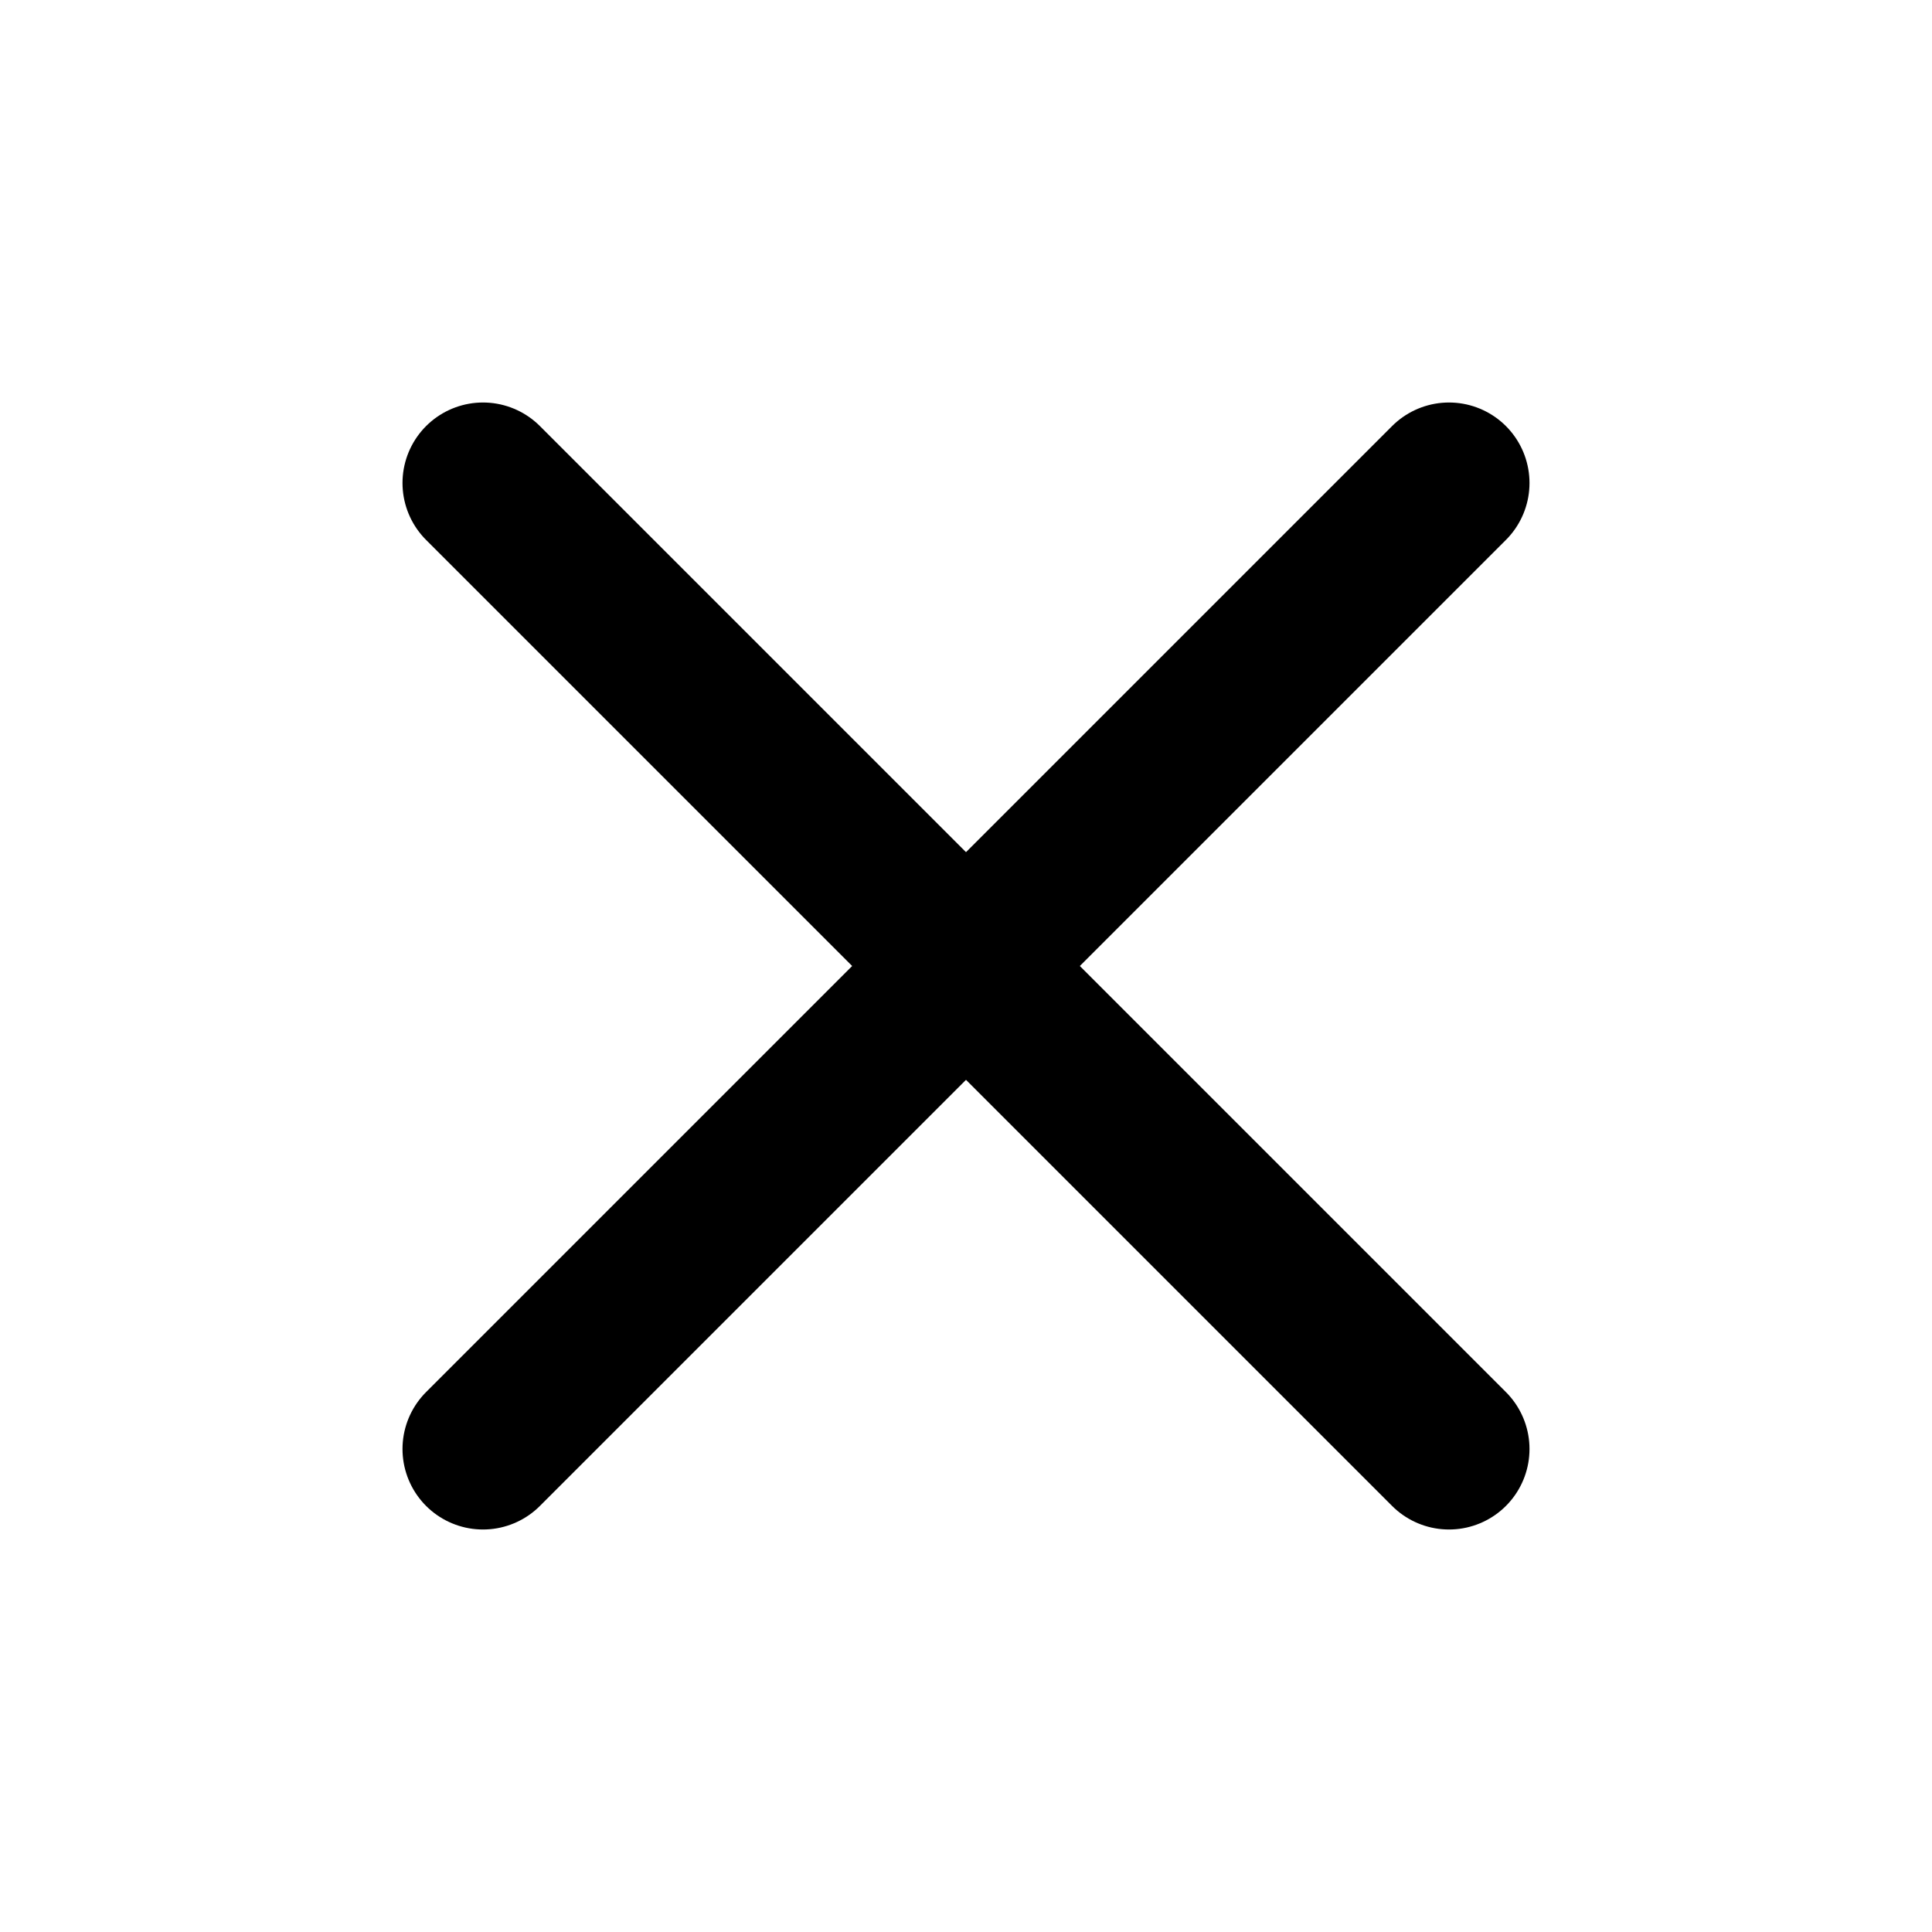
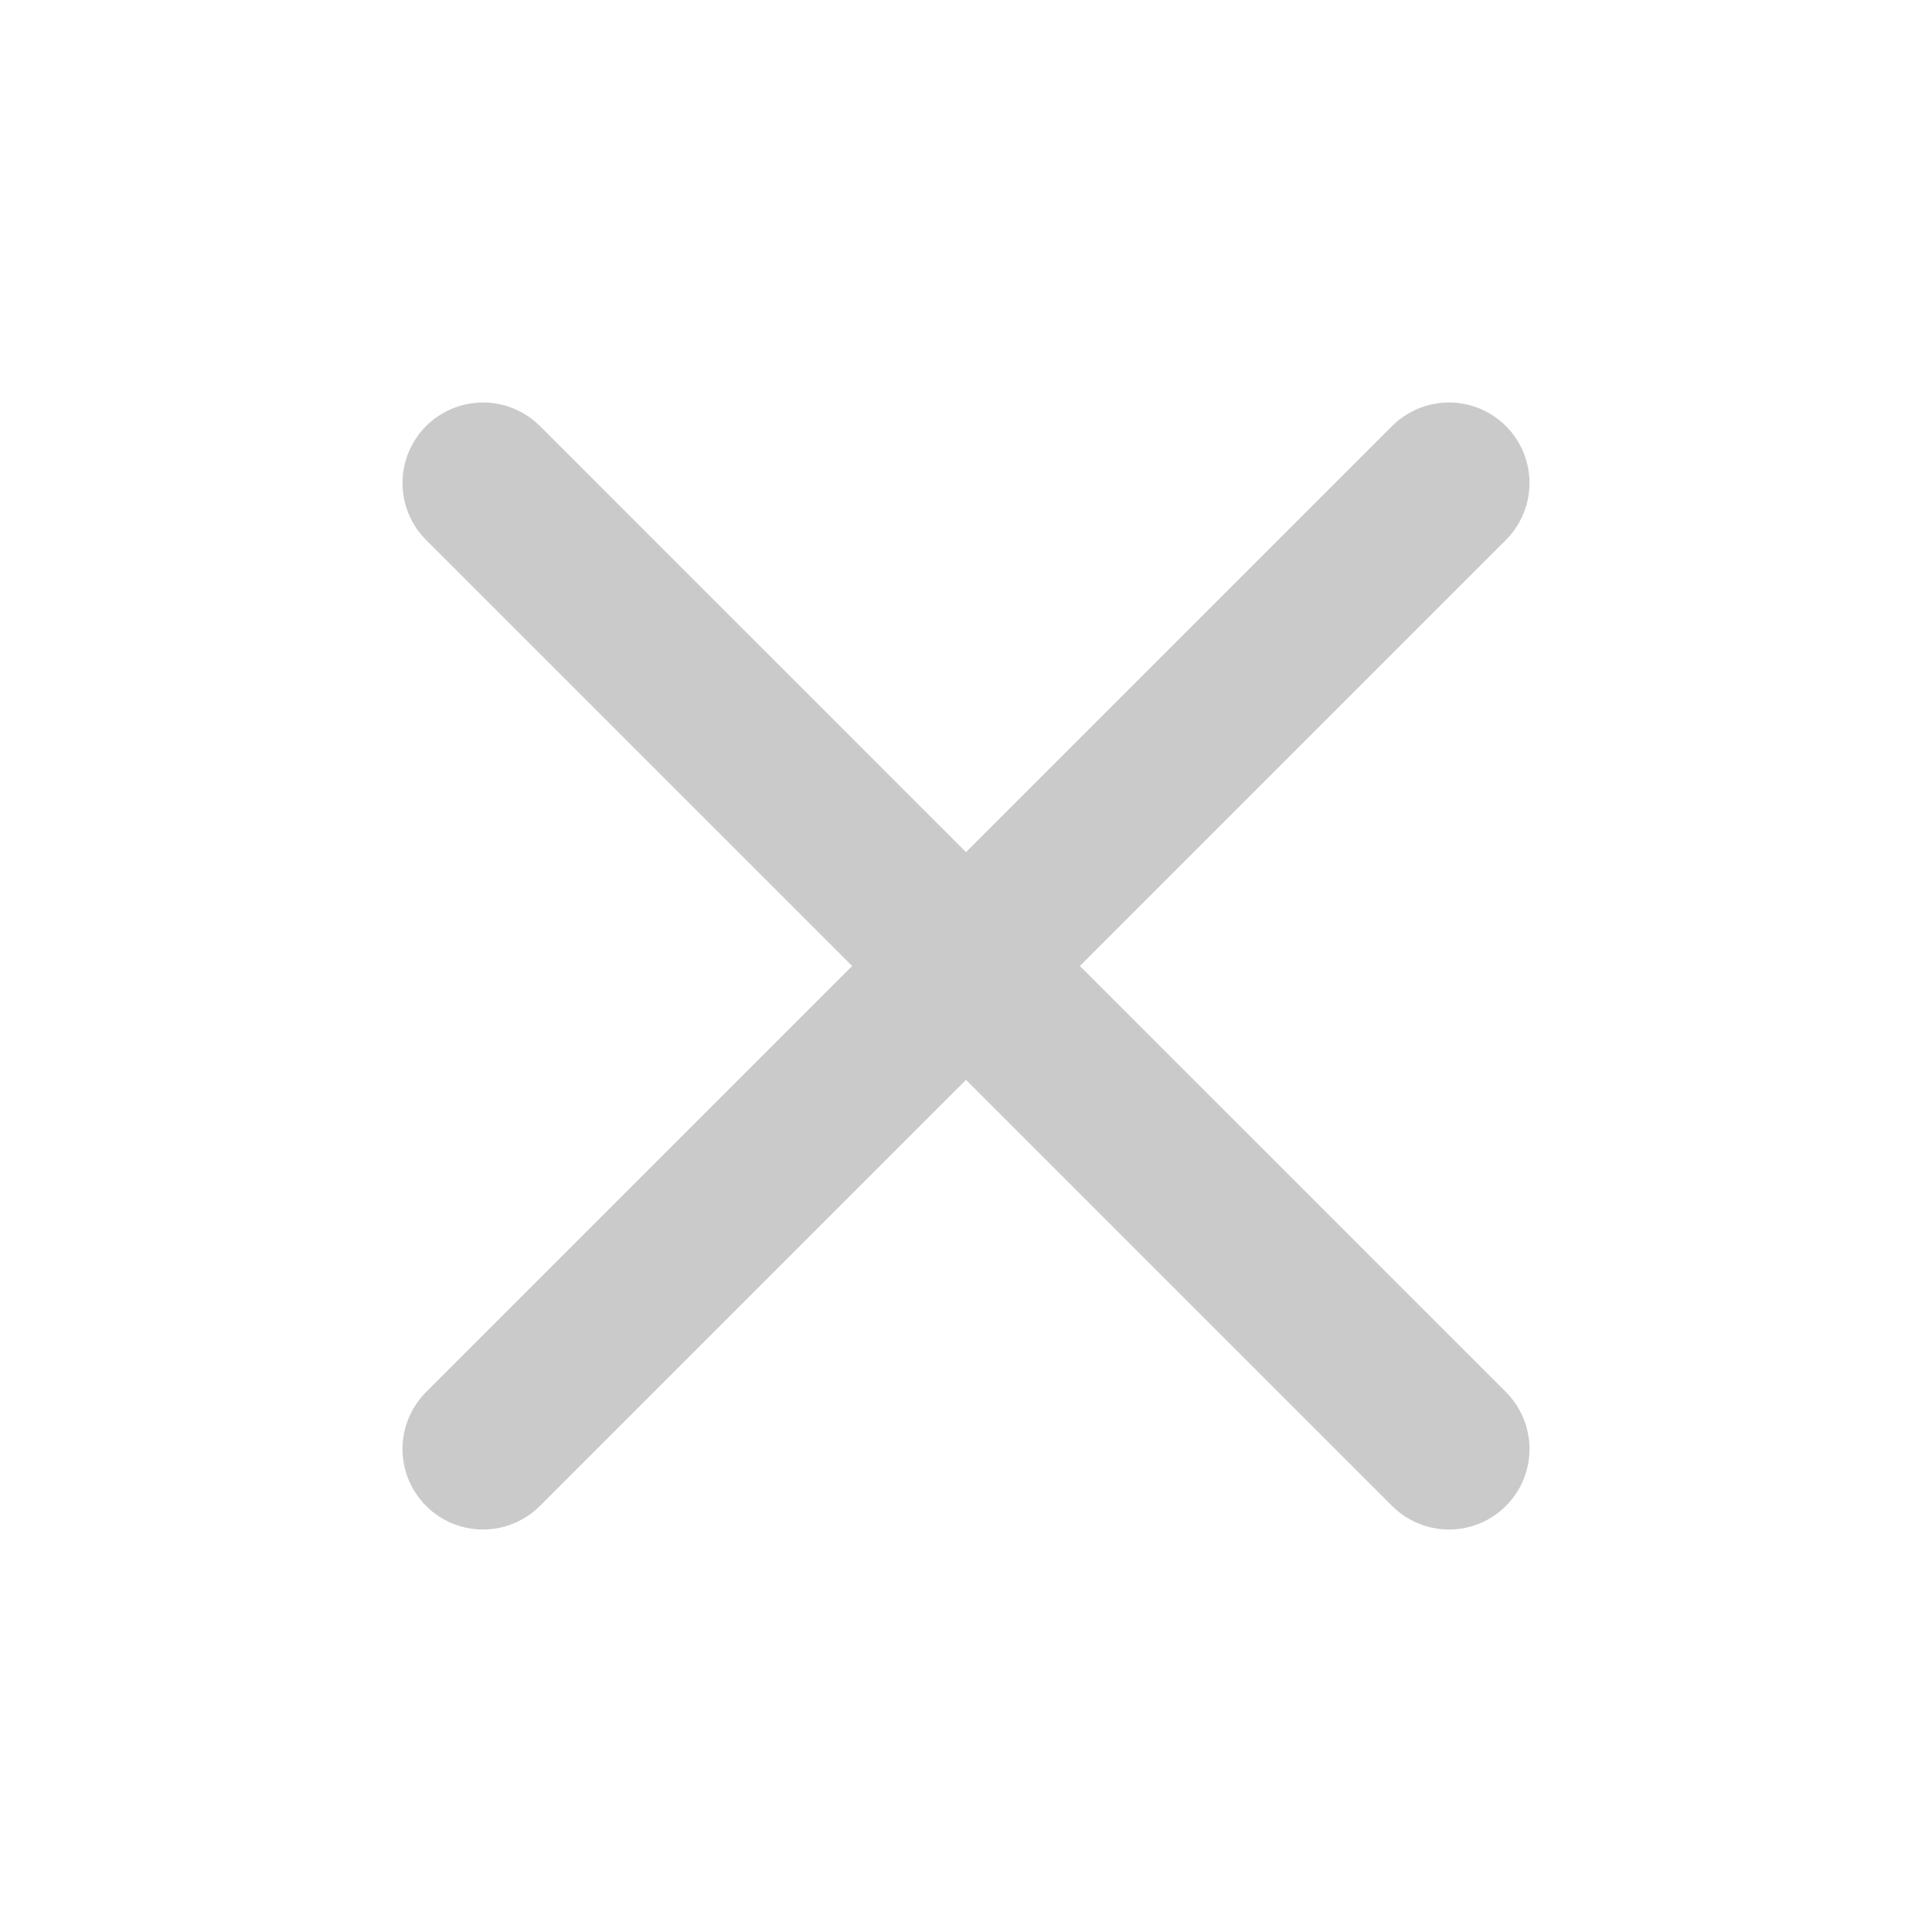
- <svg xmlns="http://www.w3.org/2000/svg" width="24" height="24" viewBox="0 0 24 24" fill="none" stroke="currentColor" stroke-width="2" stroke-linecap="round" stroke-linejoin="round" class="feather feather-x">
+ <svg xmlns="http://www.w3.org/2000/svg" width="32" height="32" viewBox="0 0 24 24" fill="none" stroke="#CACACA" stroke-width="2" stroke-linecap="round" stroke-linejoin="round" class="feather feather-x">
  <line x1="18" y1="6" x2="6" y2="18" />
  <line x1="6" y1="6" x2="18" y2="18" />
</svg>
